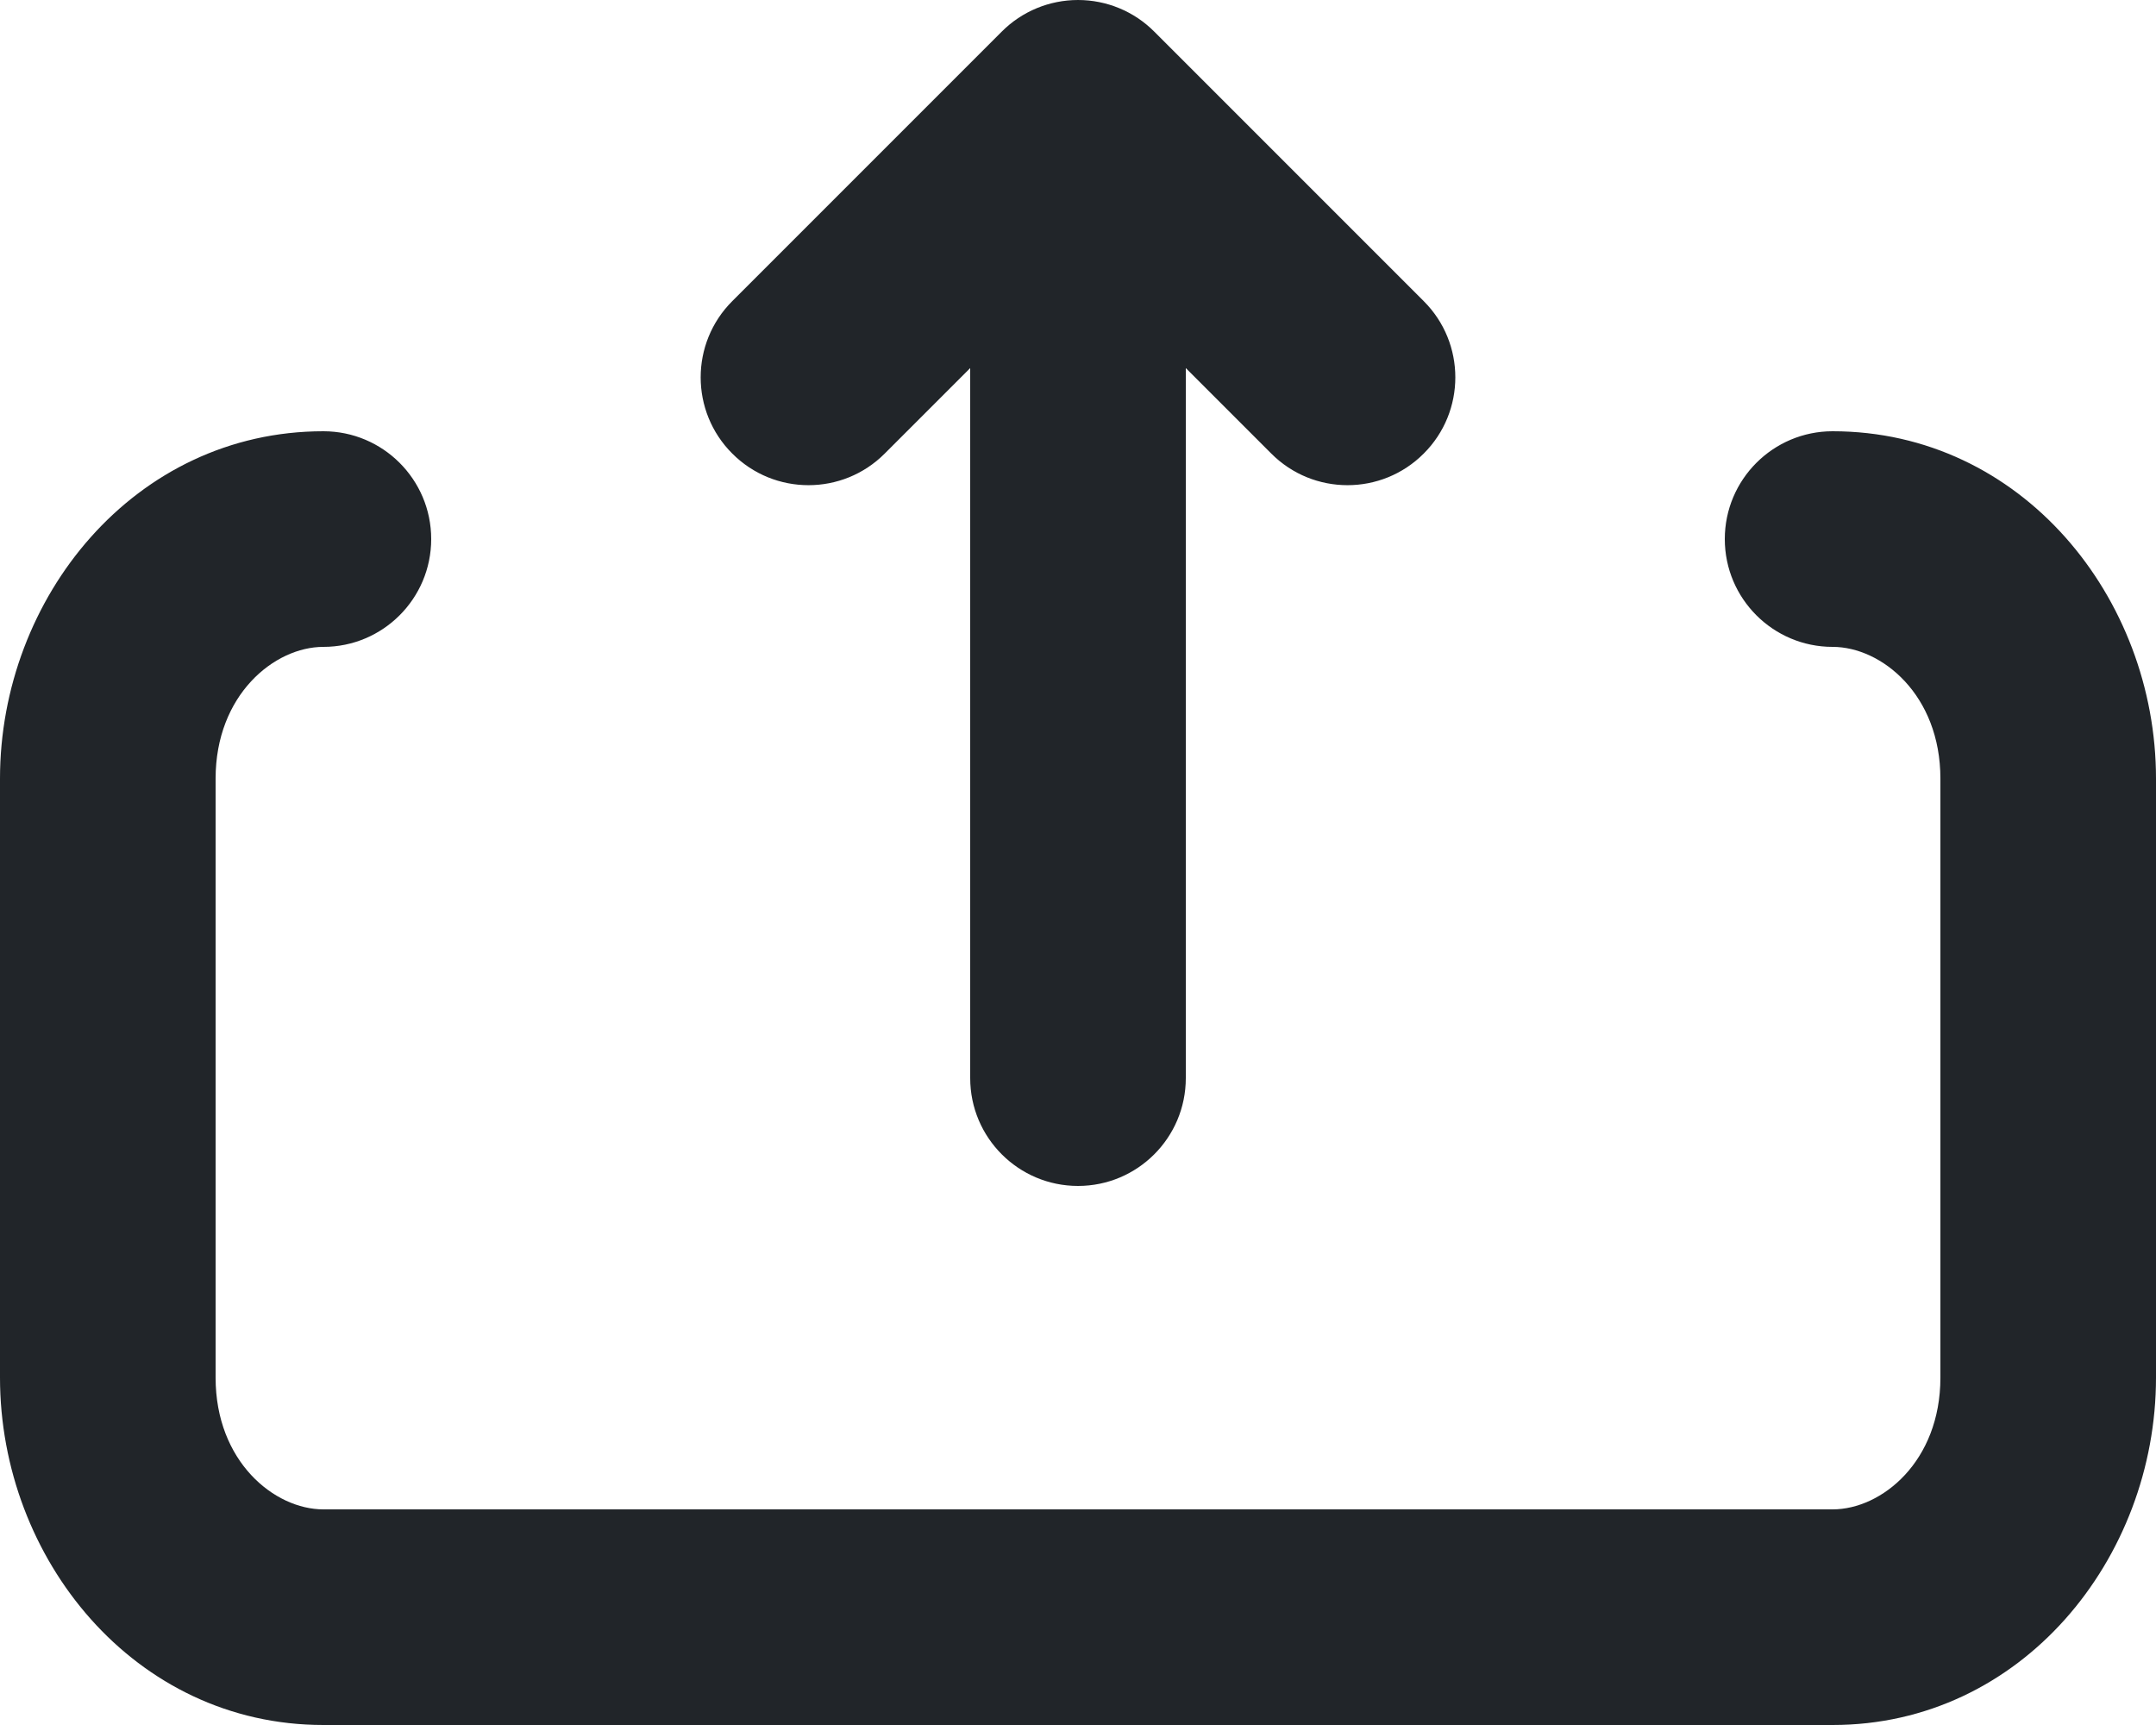
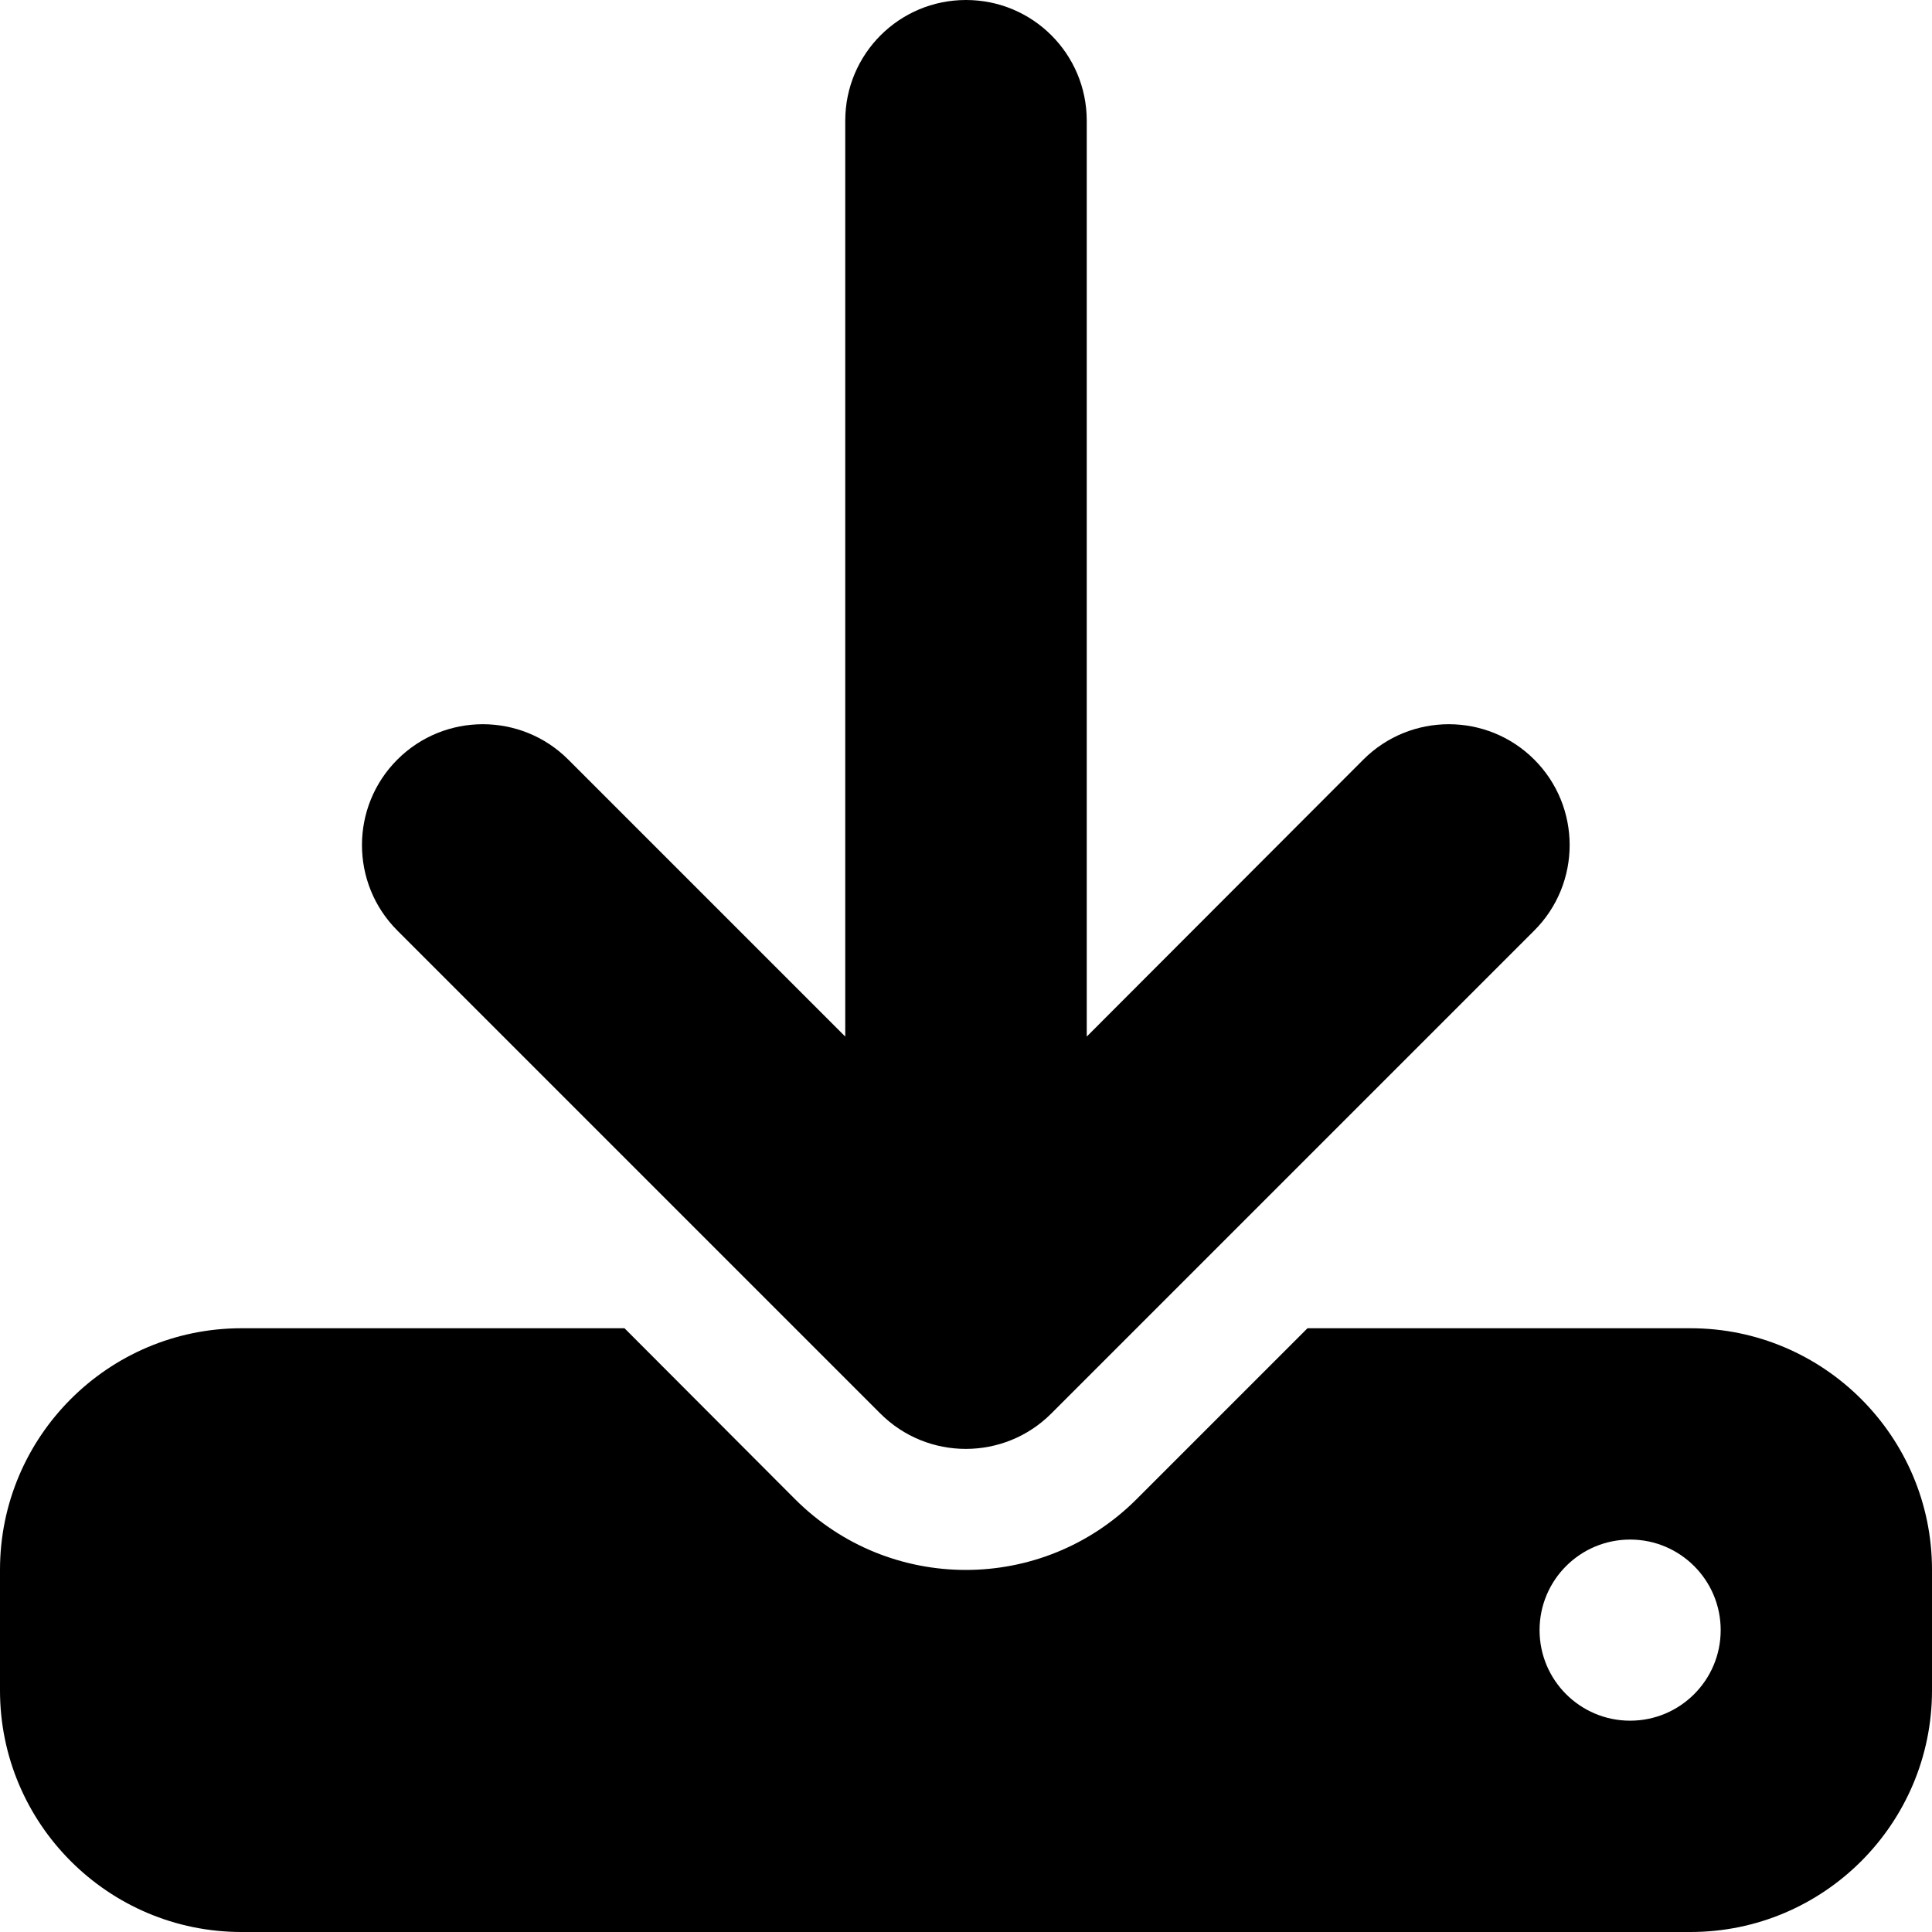
- <svg xmlns="http://www.w3.org/2000/svg" viewBox="0 0 20 16" fill="none" preserveAspectRatio="xMinYMid meet">
-   <path fill-rule="evenodd" clip-rule="evenodd" d="M10 0C10.265 0 10.52 0.105 10.707 0.293L13.207 2.793C13.598 3.183 13.598 3.817 13.207 4.207C12.817 4.598 12.183 4.598 11.793 4.207L11 3.414V10C11 10.552 10.552 11 10 11C9.448 11 9 10.552 9 10V3.414L8.207 4.207C7.817 4.598 7.183 4.598 6.793 4.207C6.402 3.817 6.402 3.183 6.793 2.793L9.293 0.293C9.48 0.105 9.735 0 10 0ZM3 6C2.544 6 2 6.446 2 7.222V12.778C2 13.555 2.544 14 3 14H17C17.456 14 18 13.555 18 12.778V7.222C18 6.446 17.456 6 17 6C16.448 6 16 5.552 16 5C16 4.448 16.448 4 17 4C18.753 4 20 5.544 20 7.222V12.778C20 14.456 18.753 16 17 16H3C1.247 16 0 14.456 0 12.778V7.222C0 5.544 1.247 4 3 4C3.552 4 4 4.448 4 5C4 5.552 3.552 6 3 6Z" fill="#212529" />
+ <svg xmlns="http://www.w3.org/2000/svg" viewBox="0 0 512 512" preserveAspectRatio="xMinYMid meet">
+   <path d="M288 32c0-17.7-14.3-32-32-32s-32 14.3-32 32l0 242.7-73.4-73.4c-12.5-12.5-32.8-12.5-45.3 0s-12.5 32.8 0 45.3l128 128c12.5 12.5 32.8 12.5 45.3 0l128-128c12.5-12.5 12.5-32.8 0-45.3s-32.8-12.5-45.3 0L288 274.7 288 32zM64 352c-35.3 0-64 28.7-64 64l0 32c0 35.3 28.7 64 64 64l384 0c35.3 0 64-28.7 64-64l0-32c0-35.3-28.7-64-64-64l-101.5 0-45.3 45.3c-25 25-65.5 25-90.5 0L165.5 352 64 352zm368 56a24 24 0 1 1 0 48 24 24 0 1 1 0-48z" />
</svg>
